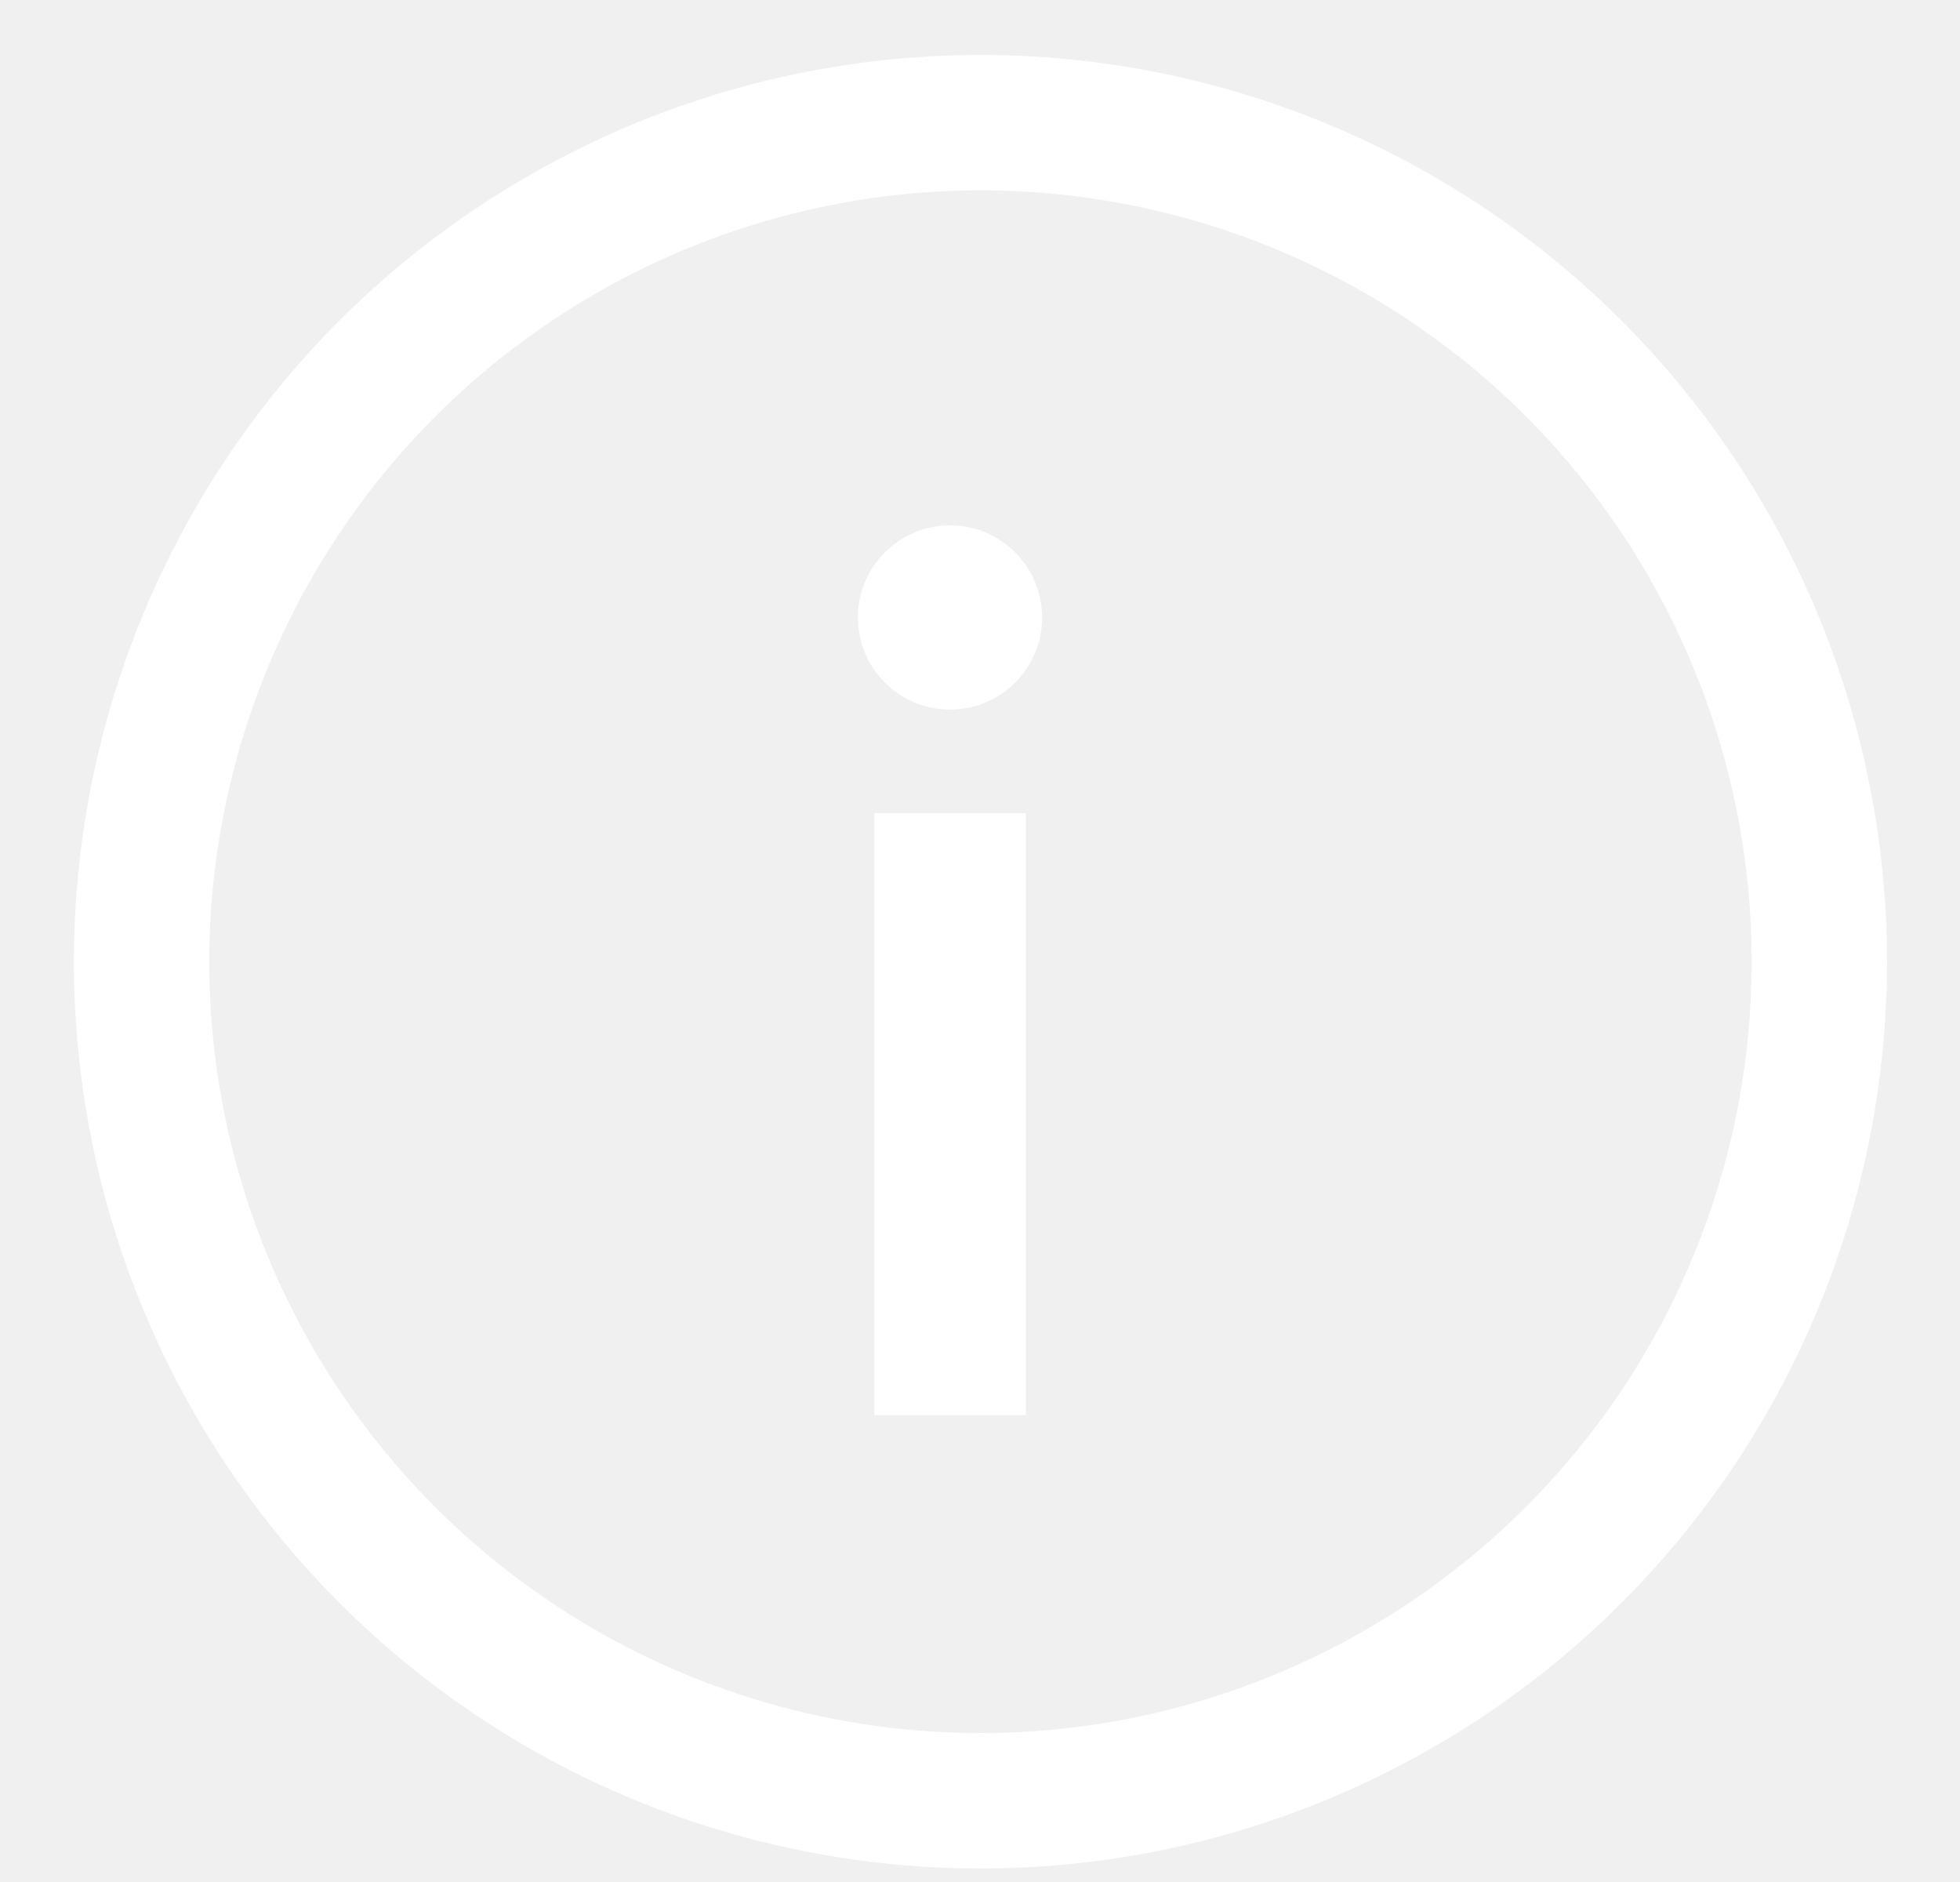
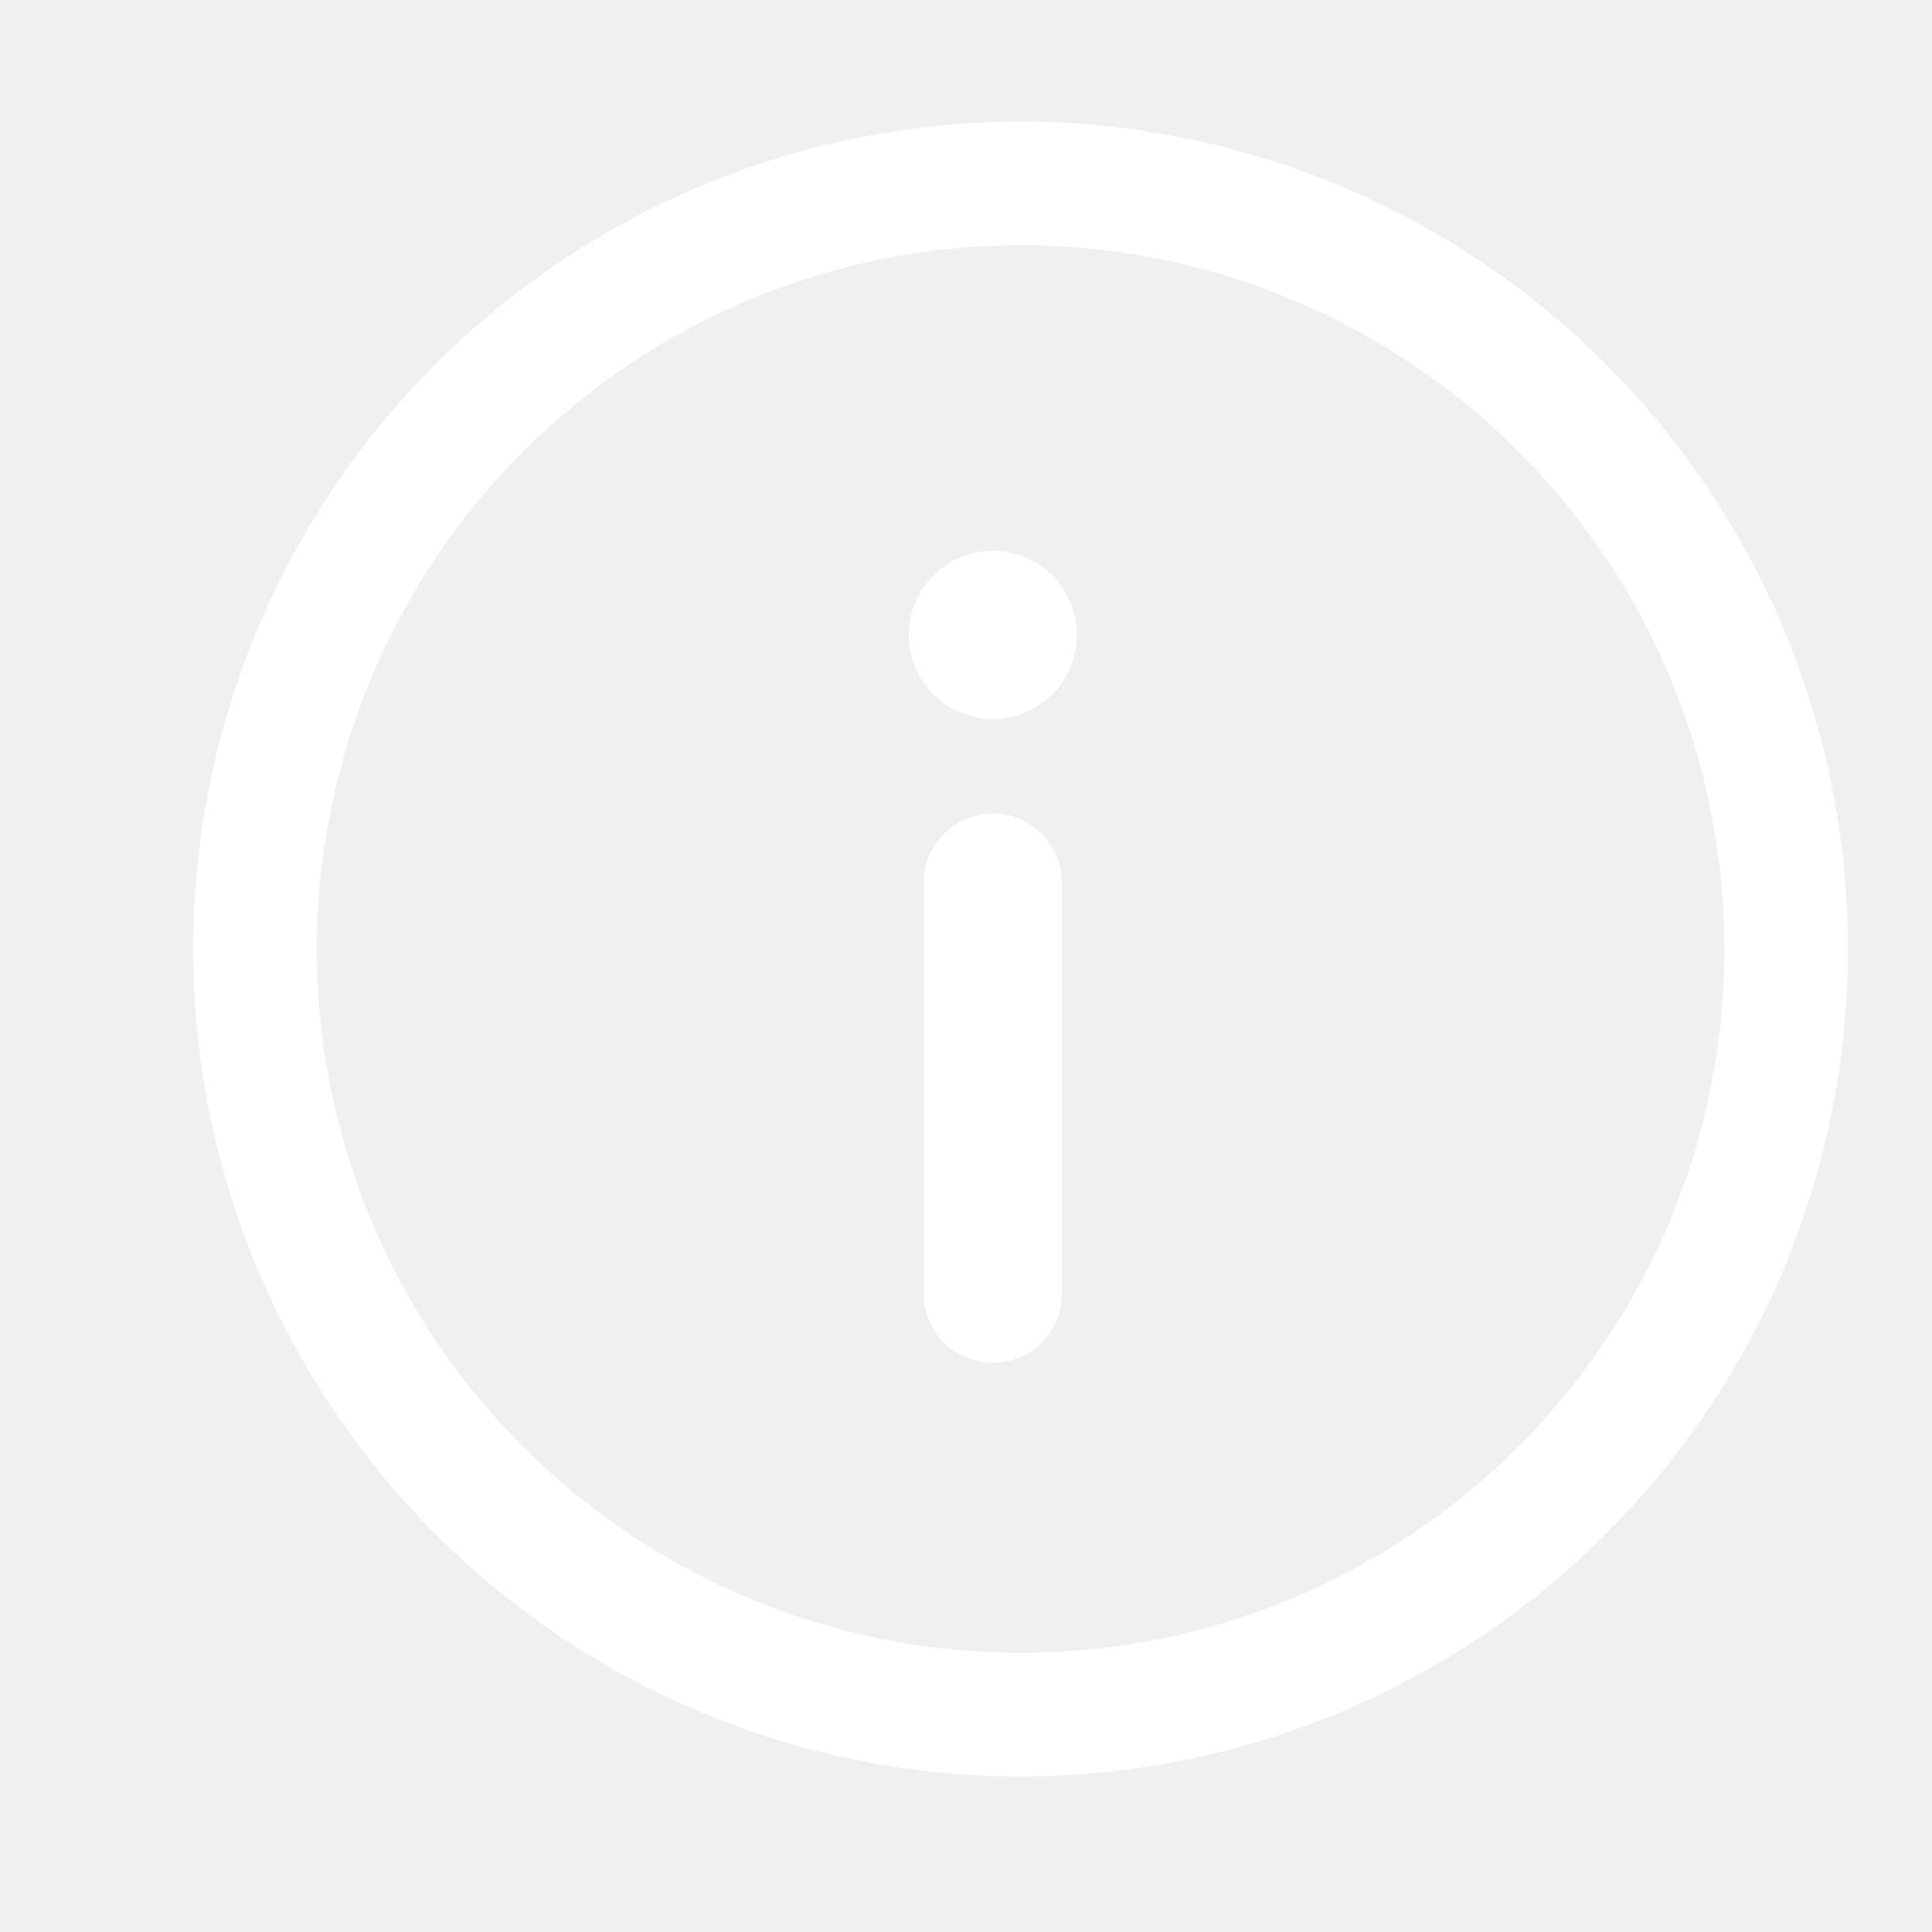
- <svg xmlns="http://www.w3.org/2000/svg" width="25" height="24" viewBox="0 0 25 24" fill="none">
-   <path d="M12.506 2.127C14.511 2.127 16.471 2.722 18.138 3.835C19.805 4.949 21.104 6.532 21.871 8.385C22.638 10.237 22.839 12.275 22.448 14.241C22.057 16.207 21.091 18.014 19.674 19.431C18.256 20.849 16.45 21.814 14.484 22.206C12.517 22.597 10.479 22.396 8.627 21.629C6.775 20.861 5.192 19.562 4.078 17.895C2.964 16.228 2.369 14.268 2.369 12.264C2.372 9.576 3.441 6.999 5.341 5.099C7.242 3.198 9.818 2.13 12.506 2.127ZM12.506 1.001C10.278 1.001 8.101 1.662 6.249 2.9C4.396 4.137 2.953 5.896 2.1 7.954C1.248 10.012 1.025 12.277 1.459 14.462C1.894 16.647 2.967 18.654 4.542 20.229C6.117 21.804 8.124 22.877 10.309 23.311C12.493 23.746 14.758 23.523 16.816 22.67C18.874 21.818 20.633 20.374 21.871 18.522C23.109 16.67 23.769 14.492 23.769 12.265C23.769 9.277 22.582 6.413 20.47 4.3C18.358 2.188 15.493 1.001 12.506 1.001Z" fill="white" stroke="white" stroke-width="0.6" />
-   <path d="M12.118 8.749C12.601 8.749 12.992 8.358 12.992 7.875C12.992 7.392 12.601 7 12.118 7C11.634 7 11.243 7.392 11.243 7.875C11.243 8.358 11.634 8.749 12.118 8.749Z" fill="white" stroke="white" stroke-width="0.6" />
-   <path d="M12.784 10.671H11.452V17.747H12.784V10.671Z" fill="white" stroke="white" stroke-width="0.6" />
+ <svg xmlns="http://www.w3.org/2000/svg" width="27" height="27" viewBox="0 0 27 27" fill="none">
+   <path d="M14.263 3.126C16.268 3.126 18.228 3.72 19.895 4.834C21.562 5.948 22.861 7.531 23.628 9.383C24.395 11.235 24.596 13.274 24.205 15.24C23.814 17.206 22.848 19.012 21.431 20.43C20.013 21.848 18.207 22.813 16.241 23.204C14.274 23.595 12.236 23.394 10.384 22.627C8.532 21.86 6.949 20.561 5.835 18.894C4.721 17.227 4.127 15.267 4.127 13.262C4.129 10.575 5.198 7.998 7.098 6.097C8.999 4.197 11.575 3.128 14.263 3.126V3.126ZM14.263 2C12.036 2 9.858 2.661 8.006 3.898C6.153 5.136 4.71 6.895 3.857 8.953C3.005 11.011 2.782 13.276 3.216 15.46C3.651 17.645 4.724 19.652 6.299 21.227C7.874 22.802 9.881 23.875 12.066 24.31C14.251 24.744 16.515 24.521 18.573 23.669C20.631 22.816 22.39 21.373 23.628 19.521C24.866 17.668 25.526 15.491 25.526 13.263C25.526 10.276 24.34 7.411 22.227 5.299C20.115 3.187 17.25 2 14.263 2V2Z" fill="white" stroke="white" stroke-width="0.6" />
+   <path d="M13.875 9.748C14.358 9.748 14.749 9.356 14.749 8.873C14.749 8.39 14.358 7.999 13.875 7.999C13.392 7.999 13 8.39 13 8.873C13 9.356 13.392 9.748 13.875 9.748Z" fill="white" stroke="white" stroke-width="0.6" />
+   <path d="M14.541 18.079V12.336C14.541 11.968 14.243 11.67 13.875 11.67C13.507 11.67 13.209 11.968 13.209 12.336V18.079C13.209 18.447 13.507 18.745 13.875 18.745C14.243 18.745 14.541 18.447 14.541 18.079Z" fill="white" stroke="white" stroke-width="0.6" />
</svg>
